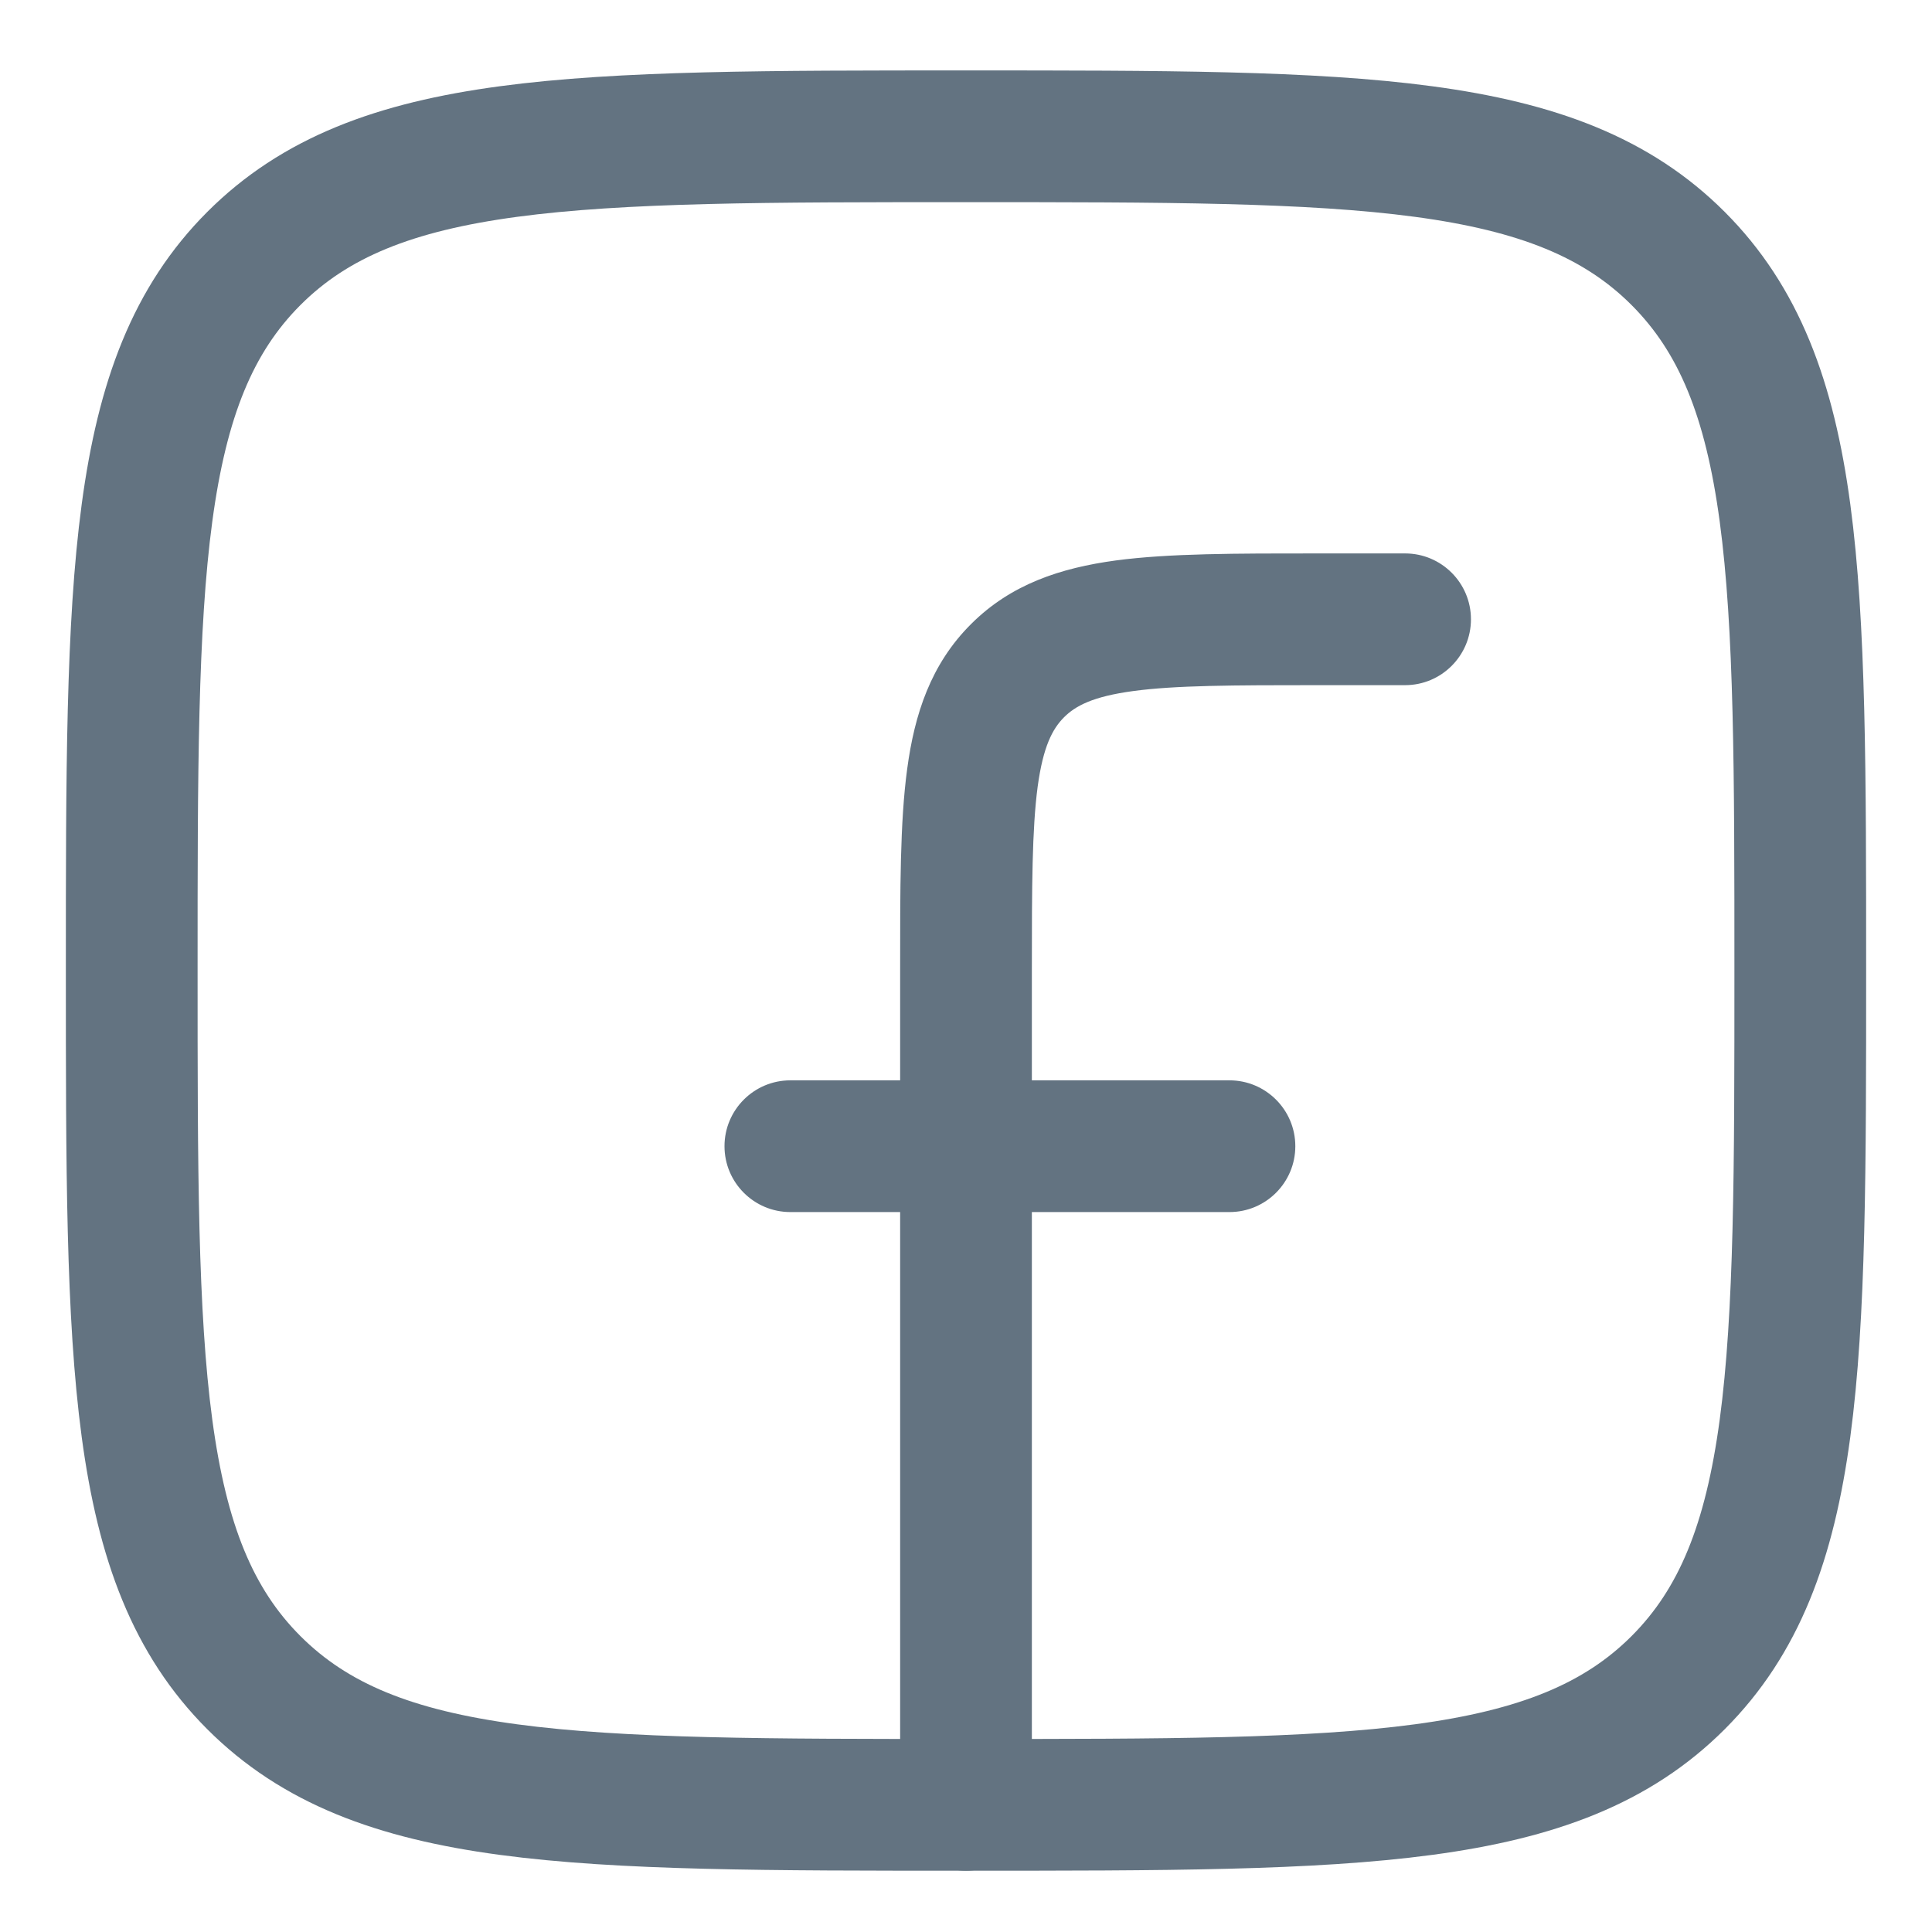
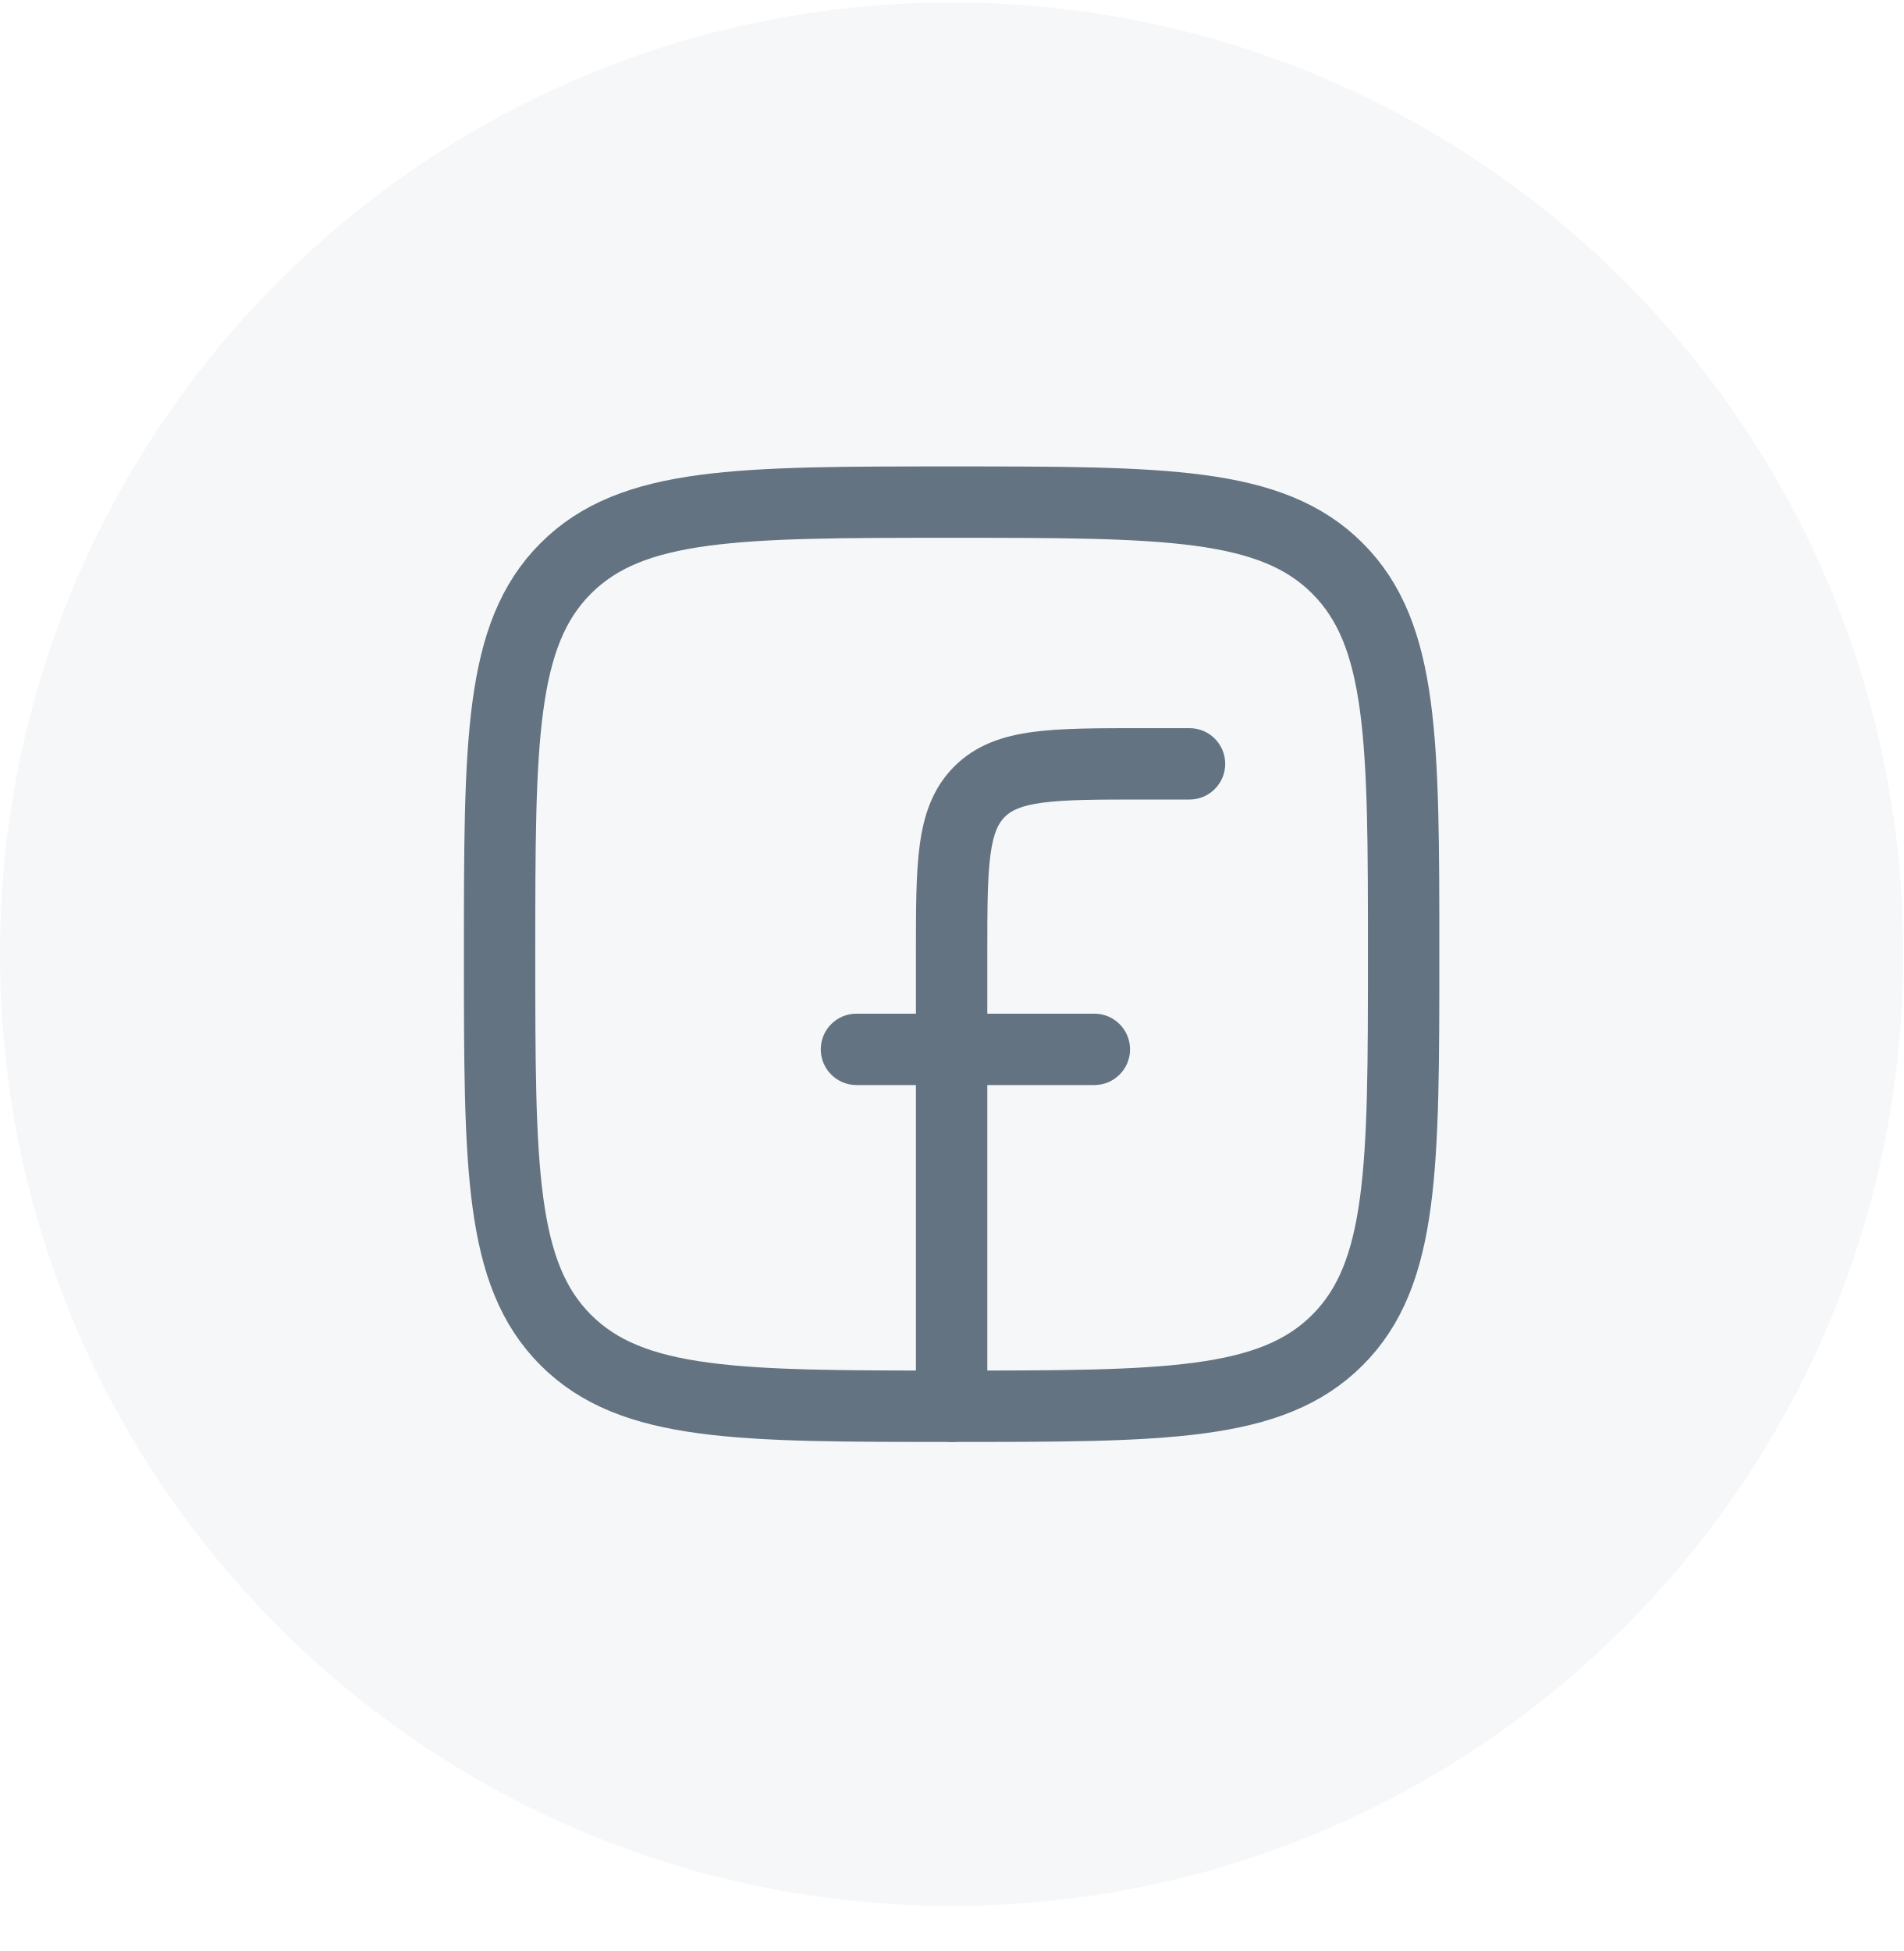
- <svg xmlns="http://www.w3.org/2000/svg" width="22" height="22" viewBox="0 0 22 22" fill="none">
-   <path d="M1.5 11.052C1.5 6.574 1.5 4.335 2.891 2.943C4.282 1.552 6.522 1.552 11 1.552C15.478 1.552 17.718 1.552 19.109 2.943C20.5 4.335 20.5 6.574 20.5 11.052C20.5 15.531 20.5 17.77 19.109 19.161C17.718 20.552 15.478 20.552 11 20.552C6.522 20.552 4.282 20.552 2.891 19.161C1.5 17.77 1.5 15.531 1.5 11.052Z" stroke="#637381" stroke-width="1.5" stroke-linejoin="round" />
-   <path d="M16 7.802C16.414 7.802 16.75 7.466 16.75 7.052C16.75 6.638 16.414 6.302 16 6.302V7.802ZM15 7.052V7.802V7.052ZM10.25 20.552C10.25 20.966 10.586 21.302 11 21.302C11.414 21.302 11.75 20.966 11.75 20.552H10.25ZM9 12.302C8.586 12.302 8.25 12.638 8.25 13.052C8.25 13.466 8.586 13.802 9 13.802V12.302ZM14 13.802C14.414 13.802 14.75 13.466 14.75 13.052C14.75 12.638 14.414 12.302 14 12.302L14 13.802ZM16 7.052V6.302H15V7.052V7.802H16V7.052ZM11 11.052H10.25L10.25 20.552H11H11.75L11.75 11.052H11ZM15 7.052V6.302C14.078 6.302 13.312 6.301 12.706 6.382C12.078 6.467 11.511 6.652 11.056 7.108L11.586 7.638L12.116 8.168C12.246 8.038 12.444 7.931 12.905 7.869C13.388 7.804 14.036 7.802 15 7.802V7.052ZM11 11.052H11.75C11.75 10.088 11.752 9.441 11.816 8.958C11.879 8.496 11.986 8.299 12.116 8.168L11.586 7.638L11.056 7.108C10.6 7.563 10.414 8.13 10.33 8.758C10.248 9.364 10.25 10.131 10.25 11.052H11ZM9 13.052V13.802H14V13.052L14 12.302H9V13.052Z" fill="#637381" />
+ <svg xmlns="http://www.w3.org/2000/svg" width="40" height="41" viewBox="0 0 40 41" fill="none">
+   <rect y="0.052" width="40" height="40" rx="20" fill="#919EAB" fill-opacity="0.08" />
+   <path d="M10.5 20.052C10.5 15.574 10.5 13.335 11.891 11.944C13.283 10.552 15.522 10.552 20 10.552C24.478 10.552 26.718 10.552 28.109 11.944C29.5 13.335 29.5 15.574 29.5 20.052C29.5 24.531 29.5 26.77 28.109 28.161C26.718 29.552 24.478 29.552 20 29.552C15.522 29.552 13.283 29.552 11.891 28.161C10.5 26.77 10.5 24.531 10.5 20.052Z" stroke="#637381" stroke-width="1.5" stroke-linejoin="round" />
+   <path d="M25 16.802C25.414 16.802 25.75 16.466 25.75 16.052C25.75 15.638 25.414 15.302 25 15.302V16.802ZM24 16.052V16.802V16.052ZM19.25 29.552C19.25 29.966 19.586 30.302 20 30.302C20.414 30.302 20.75 29.966 20.75 29.552H19.25ZM18 21.302C17.586 21.302 17.25 21.638 17.25 22.052C17.25 22.466 17.586 22.802 18 22.802V21.302ZM23 22.802C23.414 22.802 23.75 22.466 23.75 22.052C23.75 21.638 23.414 21.302 23 21.302V22.802ZM25 16.052V15.302H24V16.052V16.802H25V16.052ZM20 20.052H19.25L19.25 29.552H20H20.75L20.75 20.052H20ZM24 16.052V15.302C23.078 15.302 22.312 15.301 21.706 15.382C21.078 15.467 20.511 15.652 20.055 16.108L20.586 16.638L21.116 17.168C21.246 17.038 21.444 16.931 21.905 16.869C22.388 16.804 23.036 16.802 24 16.802V16.052ZM20 20.052H20.75C20.75 19.088 20.752 18.441 20.817 17.958C20.879 17.496 20.986 17.299 21.116 17.168L20.586 16.638L20.055 16.108C19.6 16.563 19.414 17.13 19.33 17.758C19.248 18.364 19.25 19.131 19.25 20.052H20ZM18 22.052V22.802H23V22.052V21.302H18V22.052Z" fill="#637381" />
</svg>
